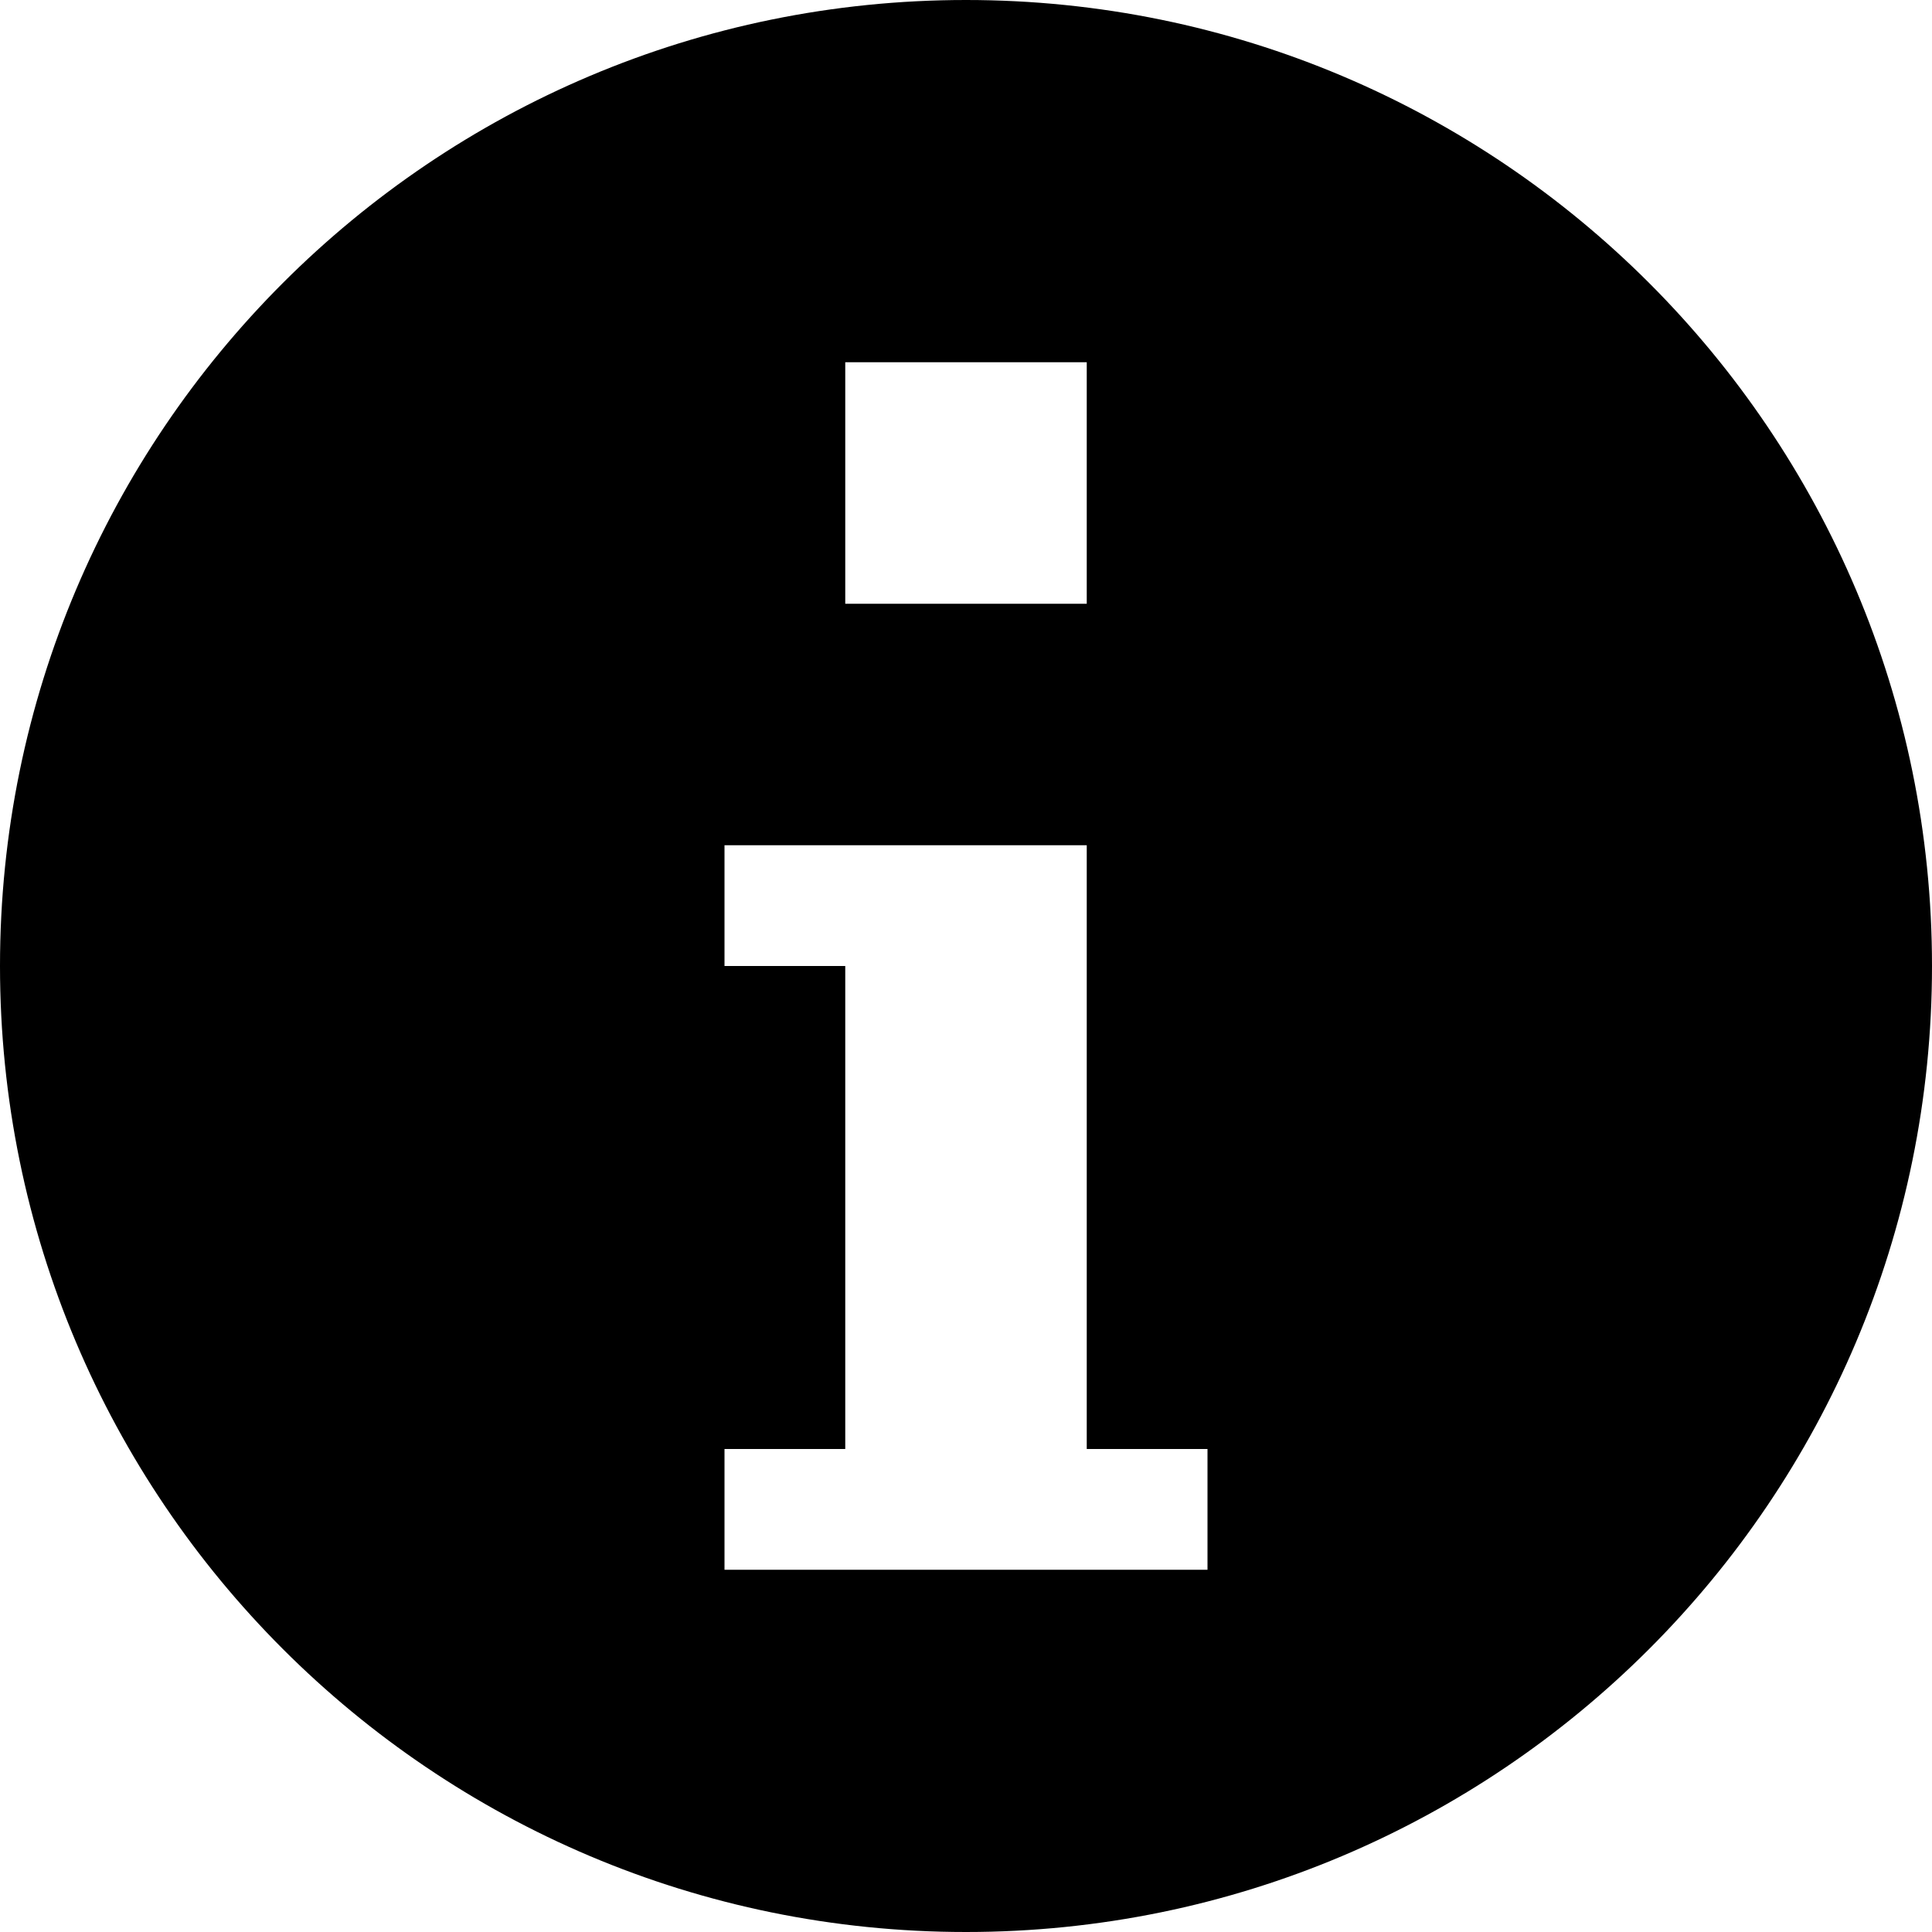
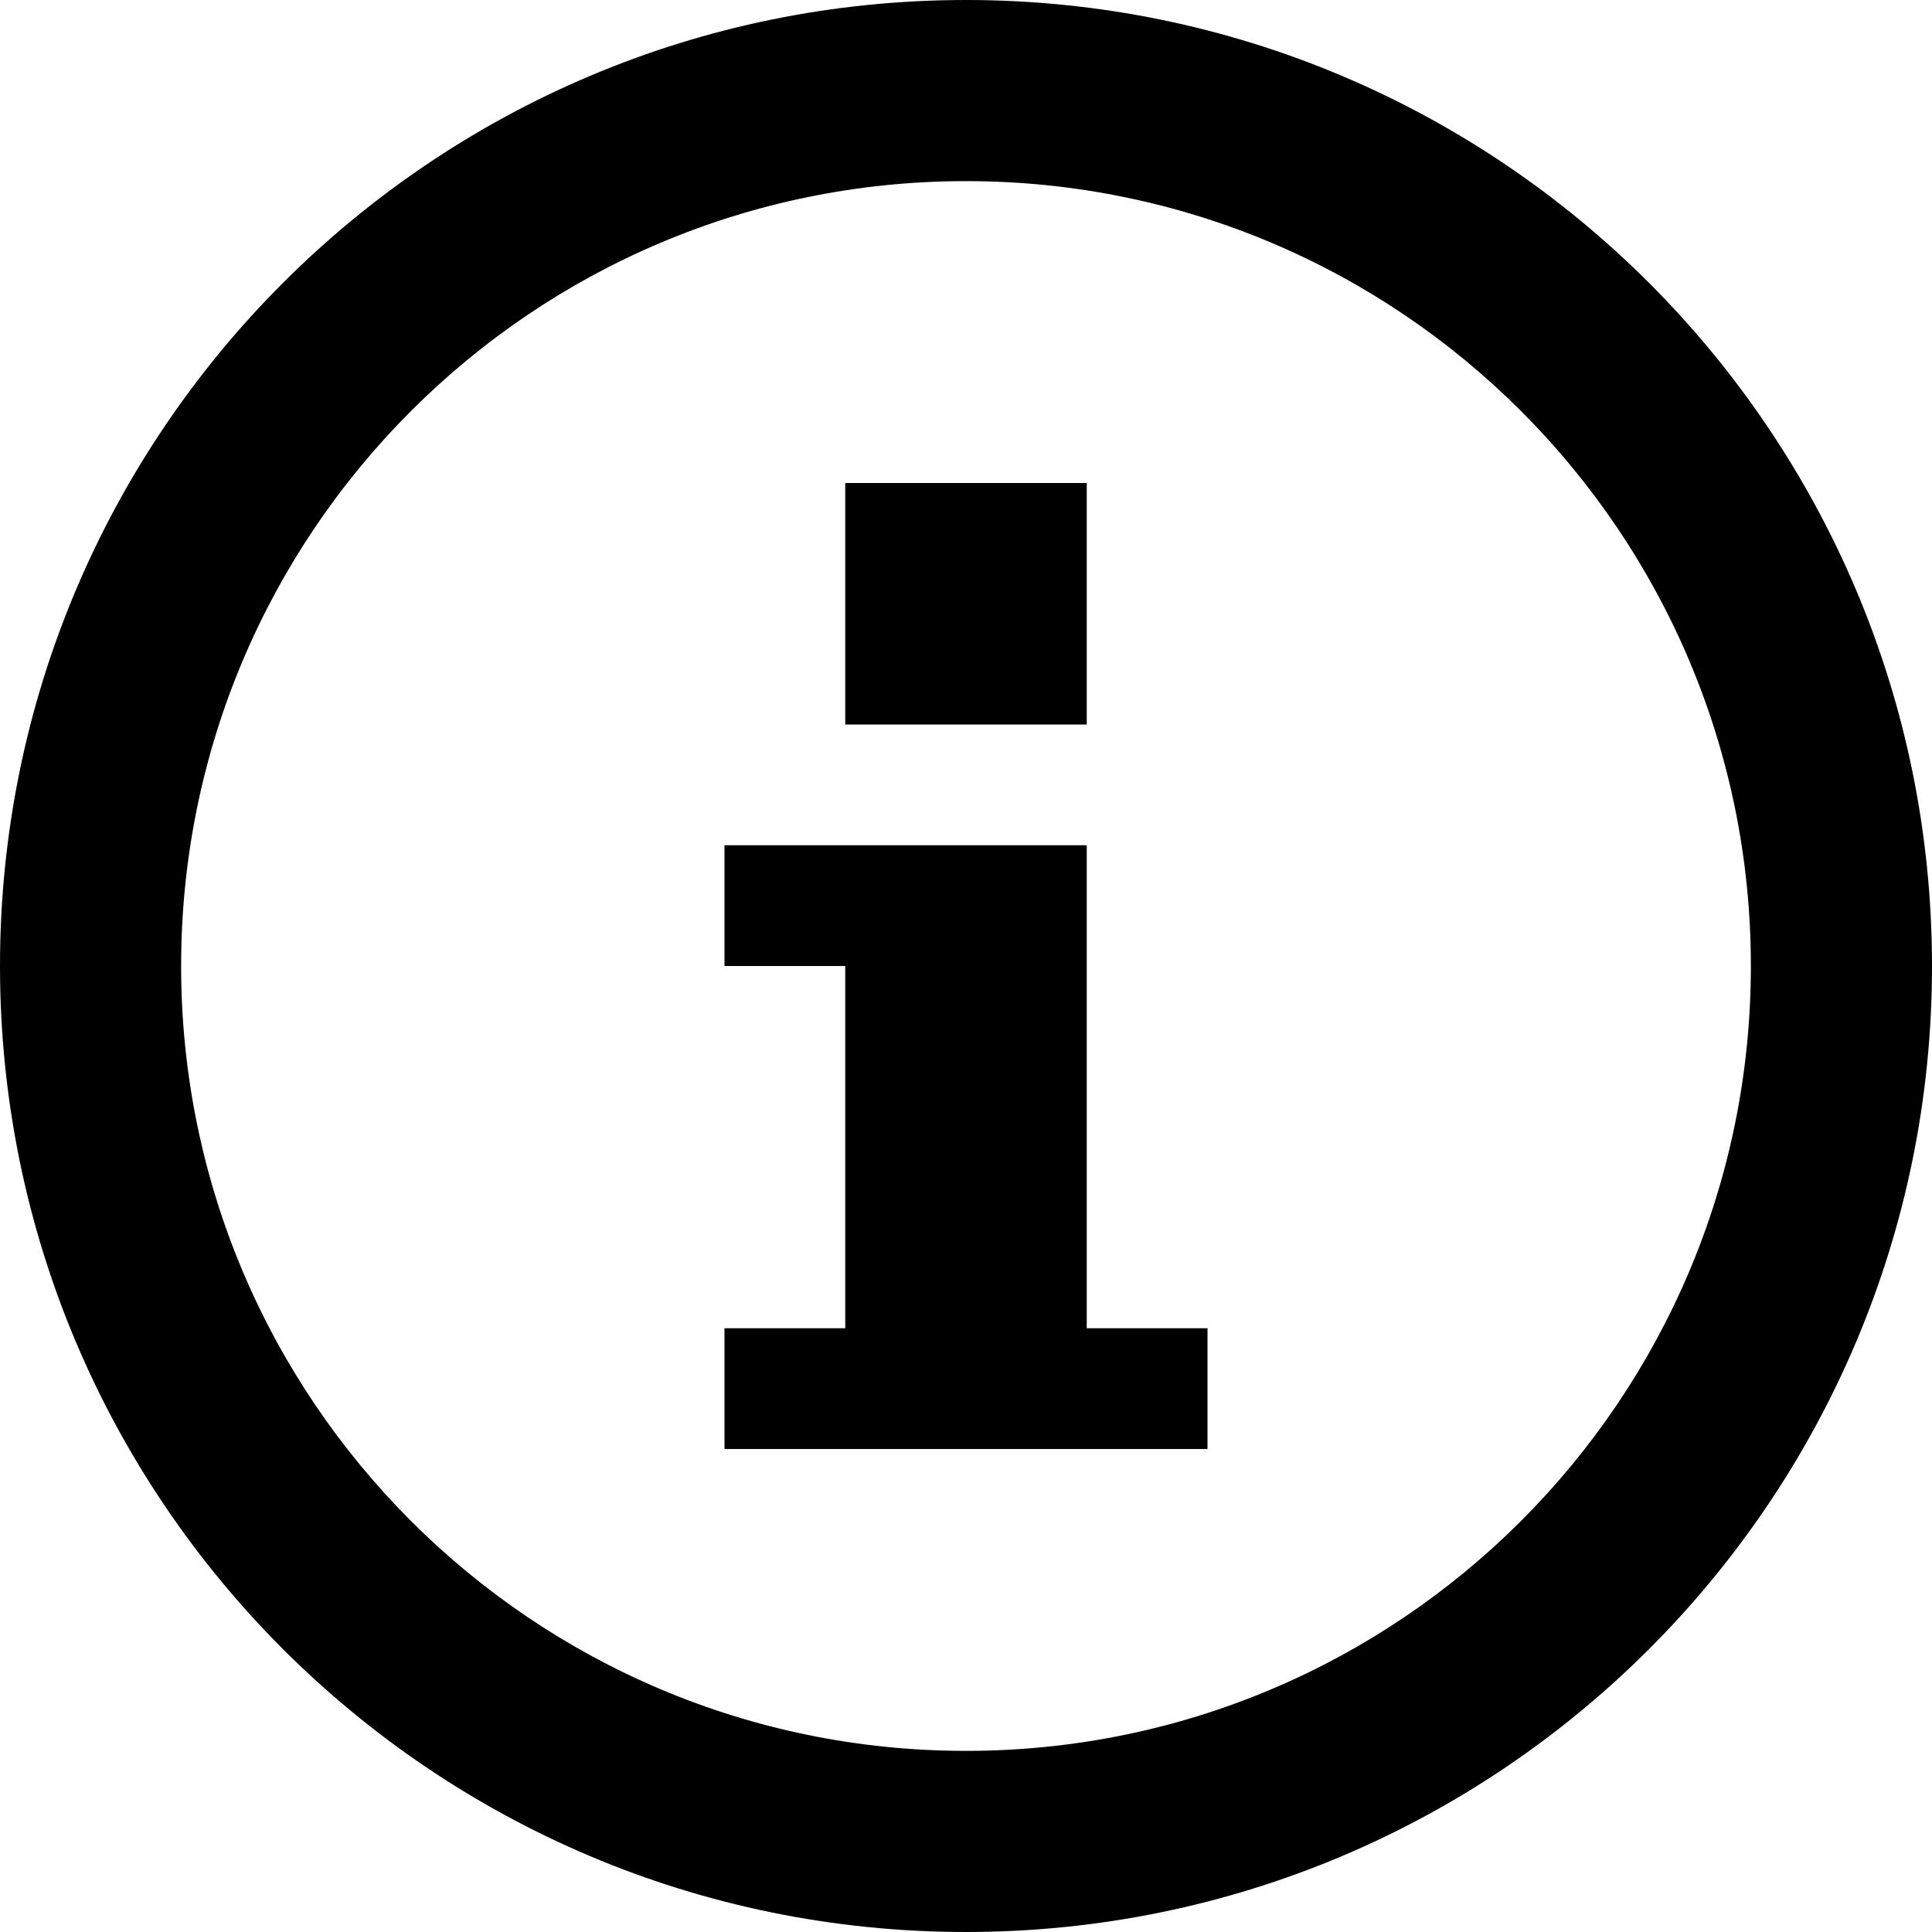
<svg xmlns="http://www.w3.org/2000/svg" version="1.1" width="32" height="32" viewBox="0 0 32 32">
  <g>
</g>
-   <path d="M16 0c-8.837 0-16 7.163-16 16s7.163 16 16 16 16-7.163 16-16-7.163-16-16-16zM14 6h4v4h-4v-4zM20 26h-8v-2h2v-8h-2v-2h6v10h2v2z" fill="#000000" />
+   <path d="M16 0c-8.837 0-16 7.163-16 16s7.163 16 16 16 16-7.163 16-16-7.163-16-16-16zM16 29c-7.18 0-13-5.82-13-13s5.82-13 13-13 13 5.82 13 13-5.82 13-13 13zM14 8h4v4h-4zM20 24h-8v-2h2v-6h-2v-2h6v8h2z" fill="#000000" />
</svg>
